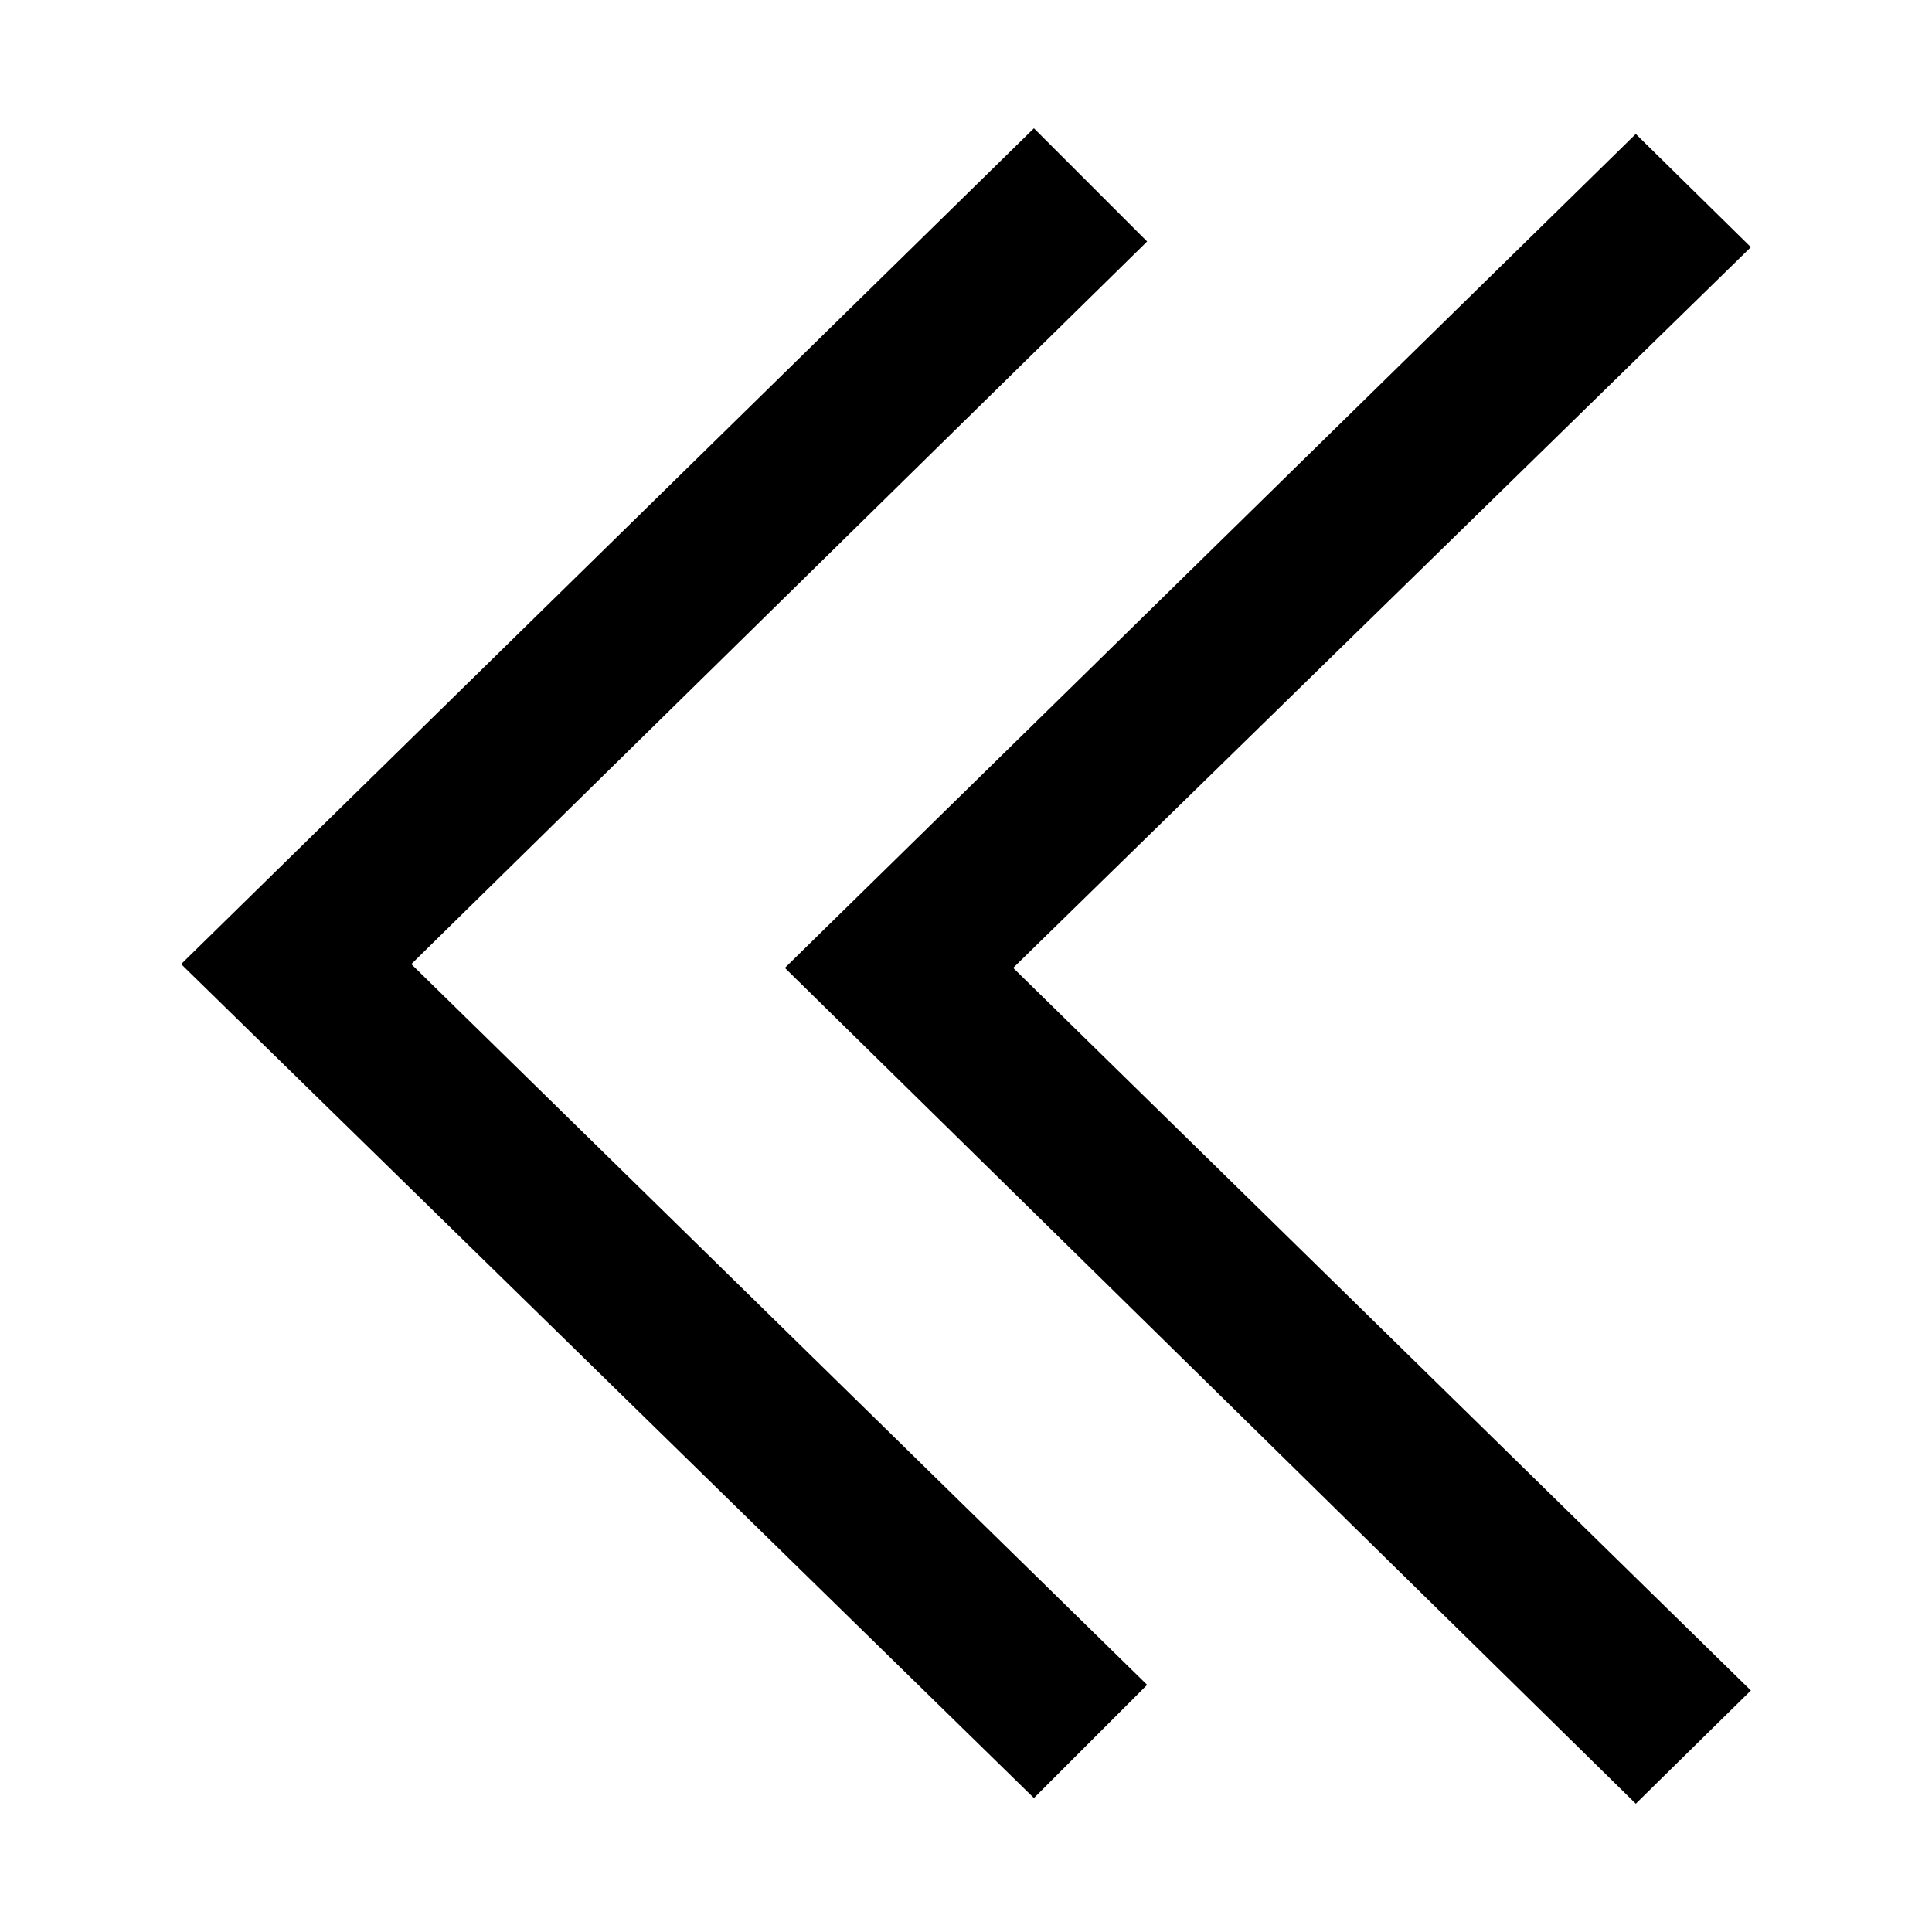
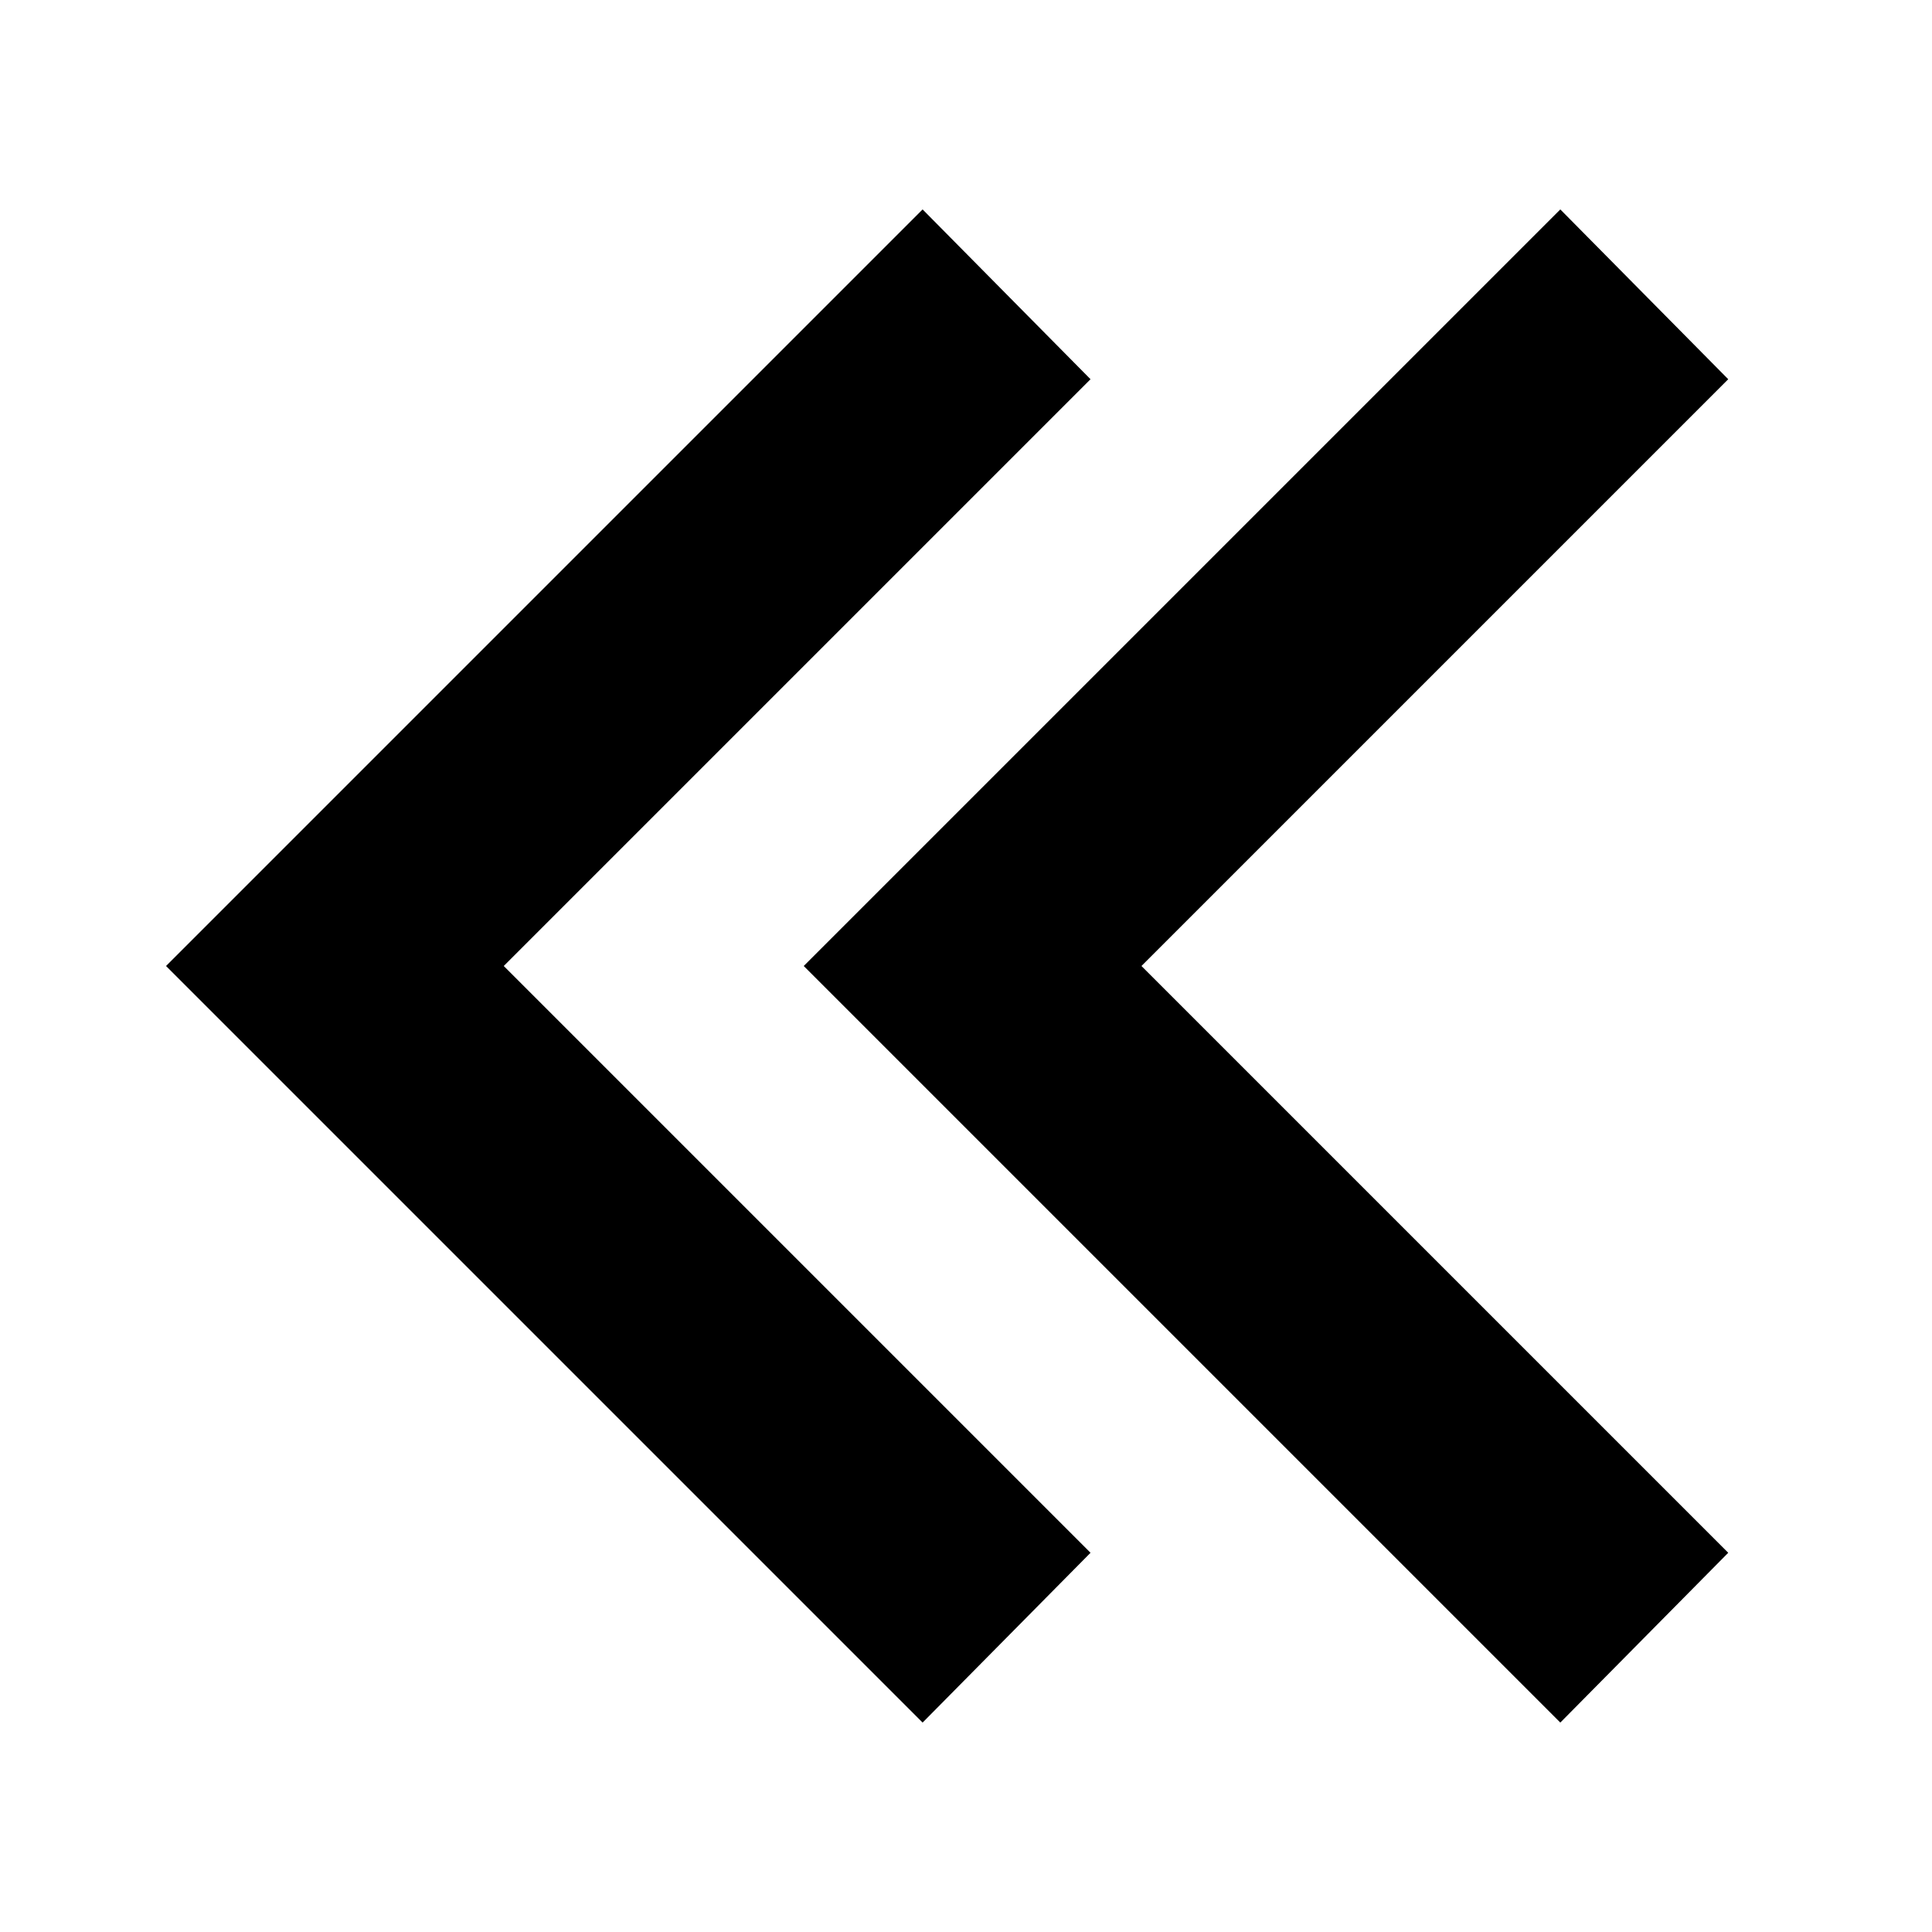
- <svg xmlns="http://www.w3.org/2000/svg" class="icon" viewBox="0 0 1024 1024">
-   <path d="m867 956 61-60-391-383 391-382-61-60-451 442Z" />
-   <path d="m548 68 60 60-390 383 390 382-60 60L96 511z" />
+ <svg xmlns="http://www.w3.org/2000/svg" viewBox="0 0 1024 1024">
+   <path fill="currentColor" d="m267 512 311-311-89-90L88 512l401 401 89-90z" />
+   <path fill="currentColor" d="m605 512 311-311-89-90-401 401 401 401 89-90z" />
</svg>
